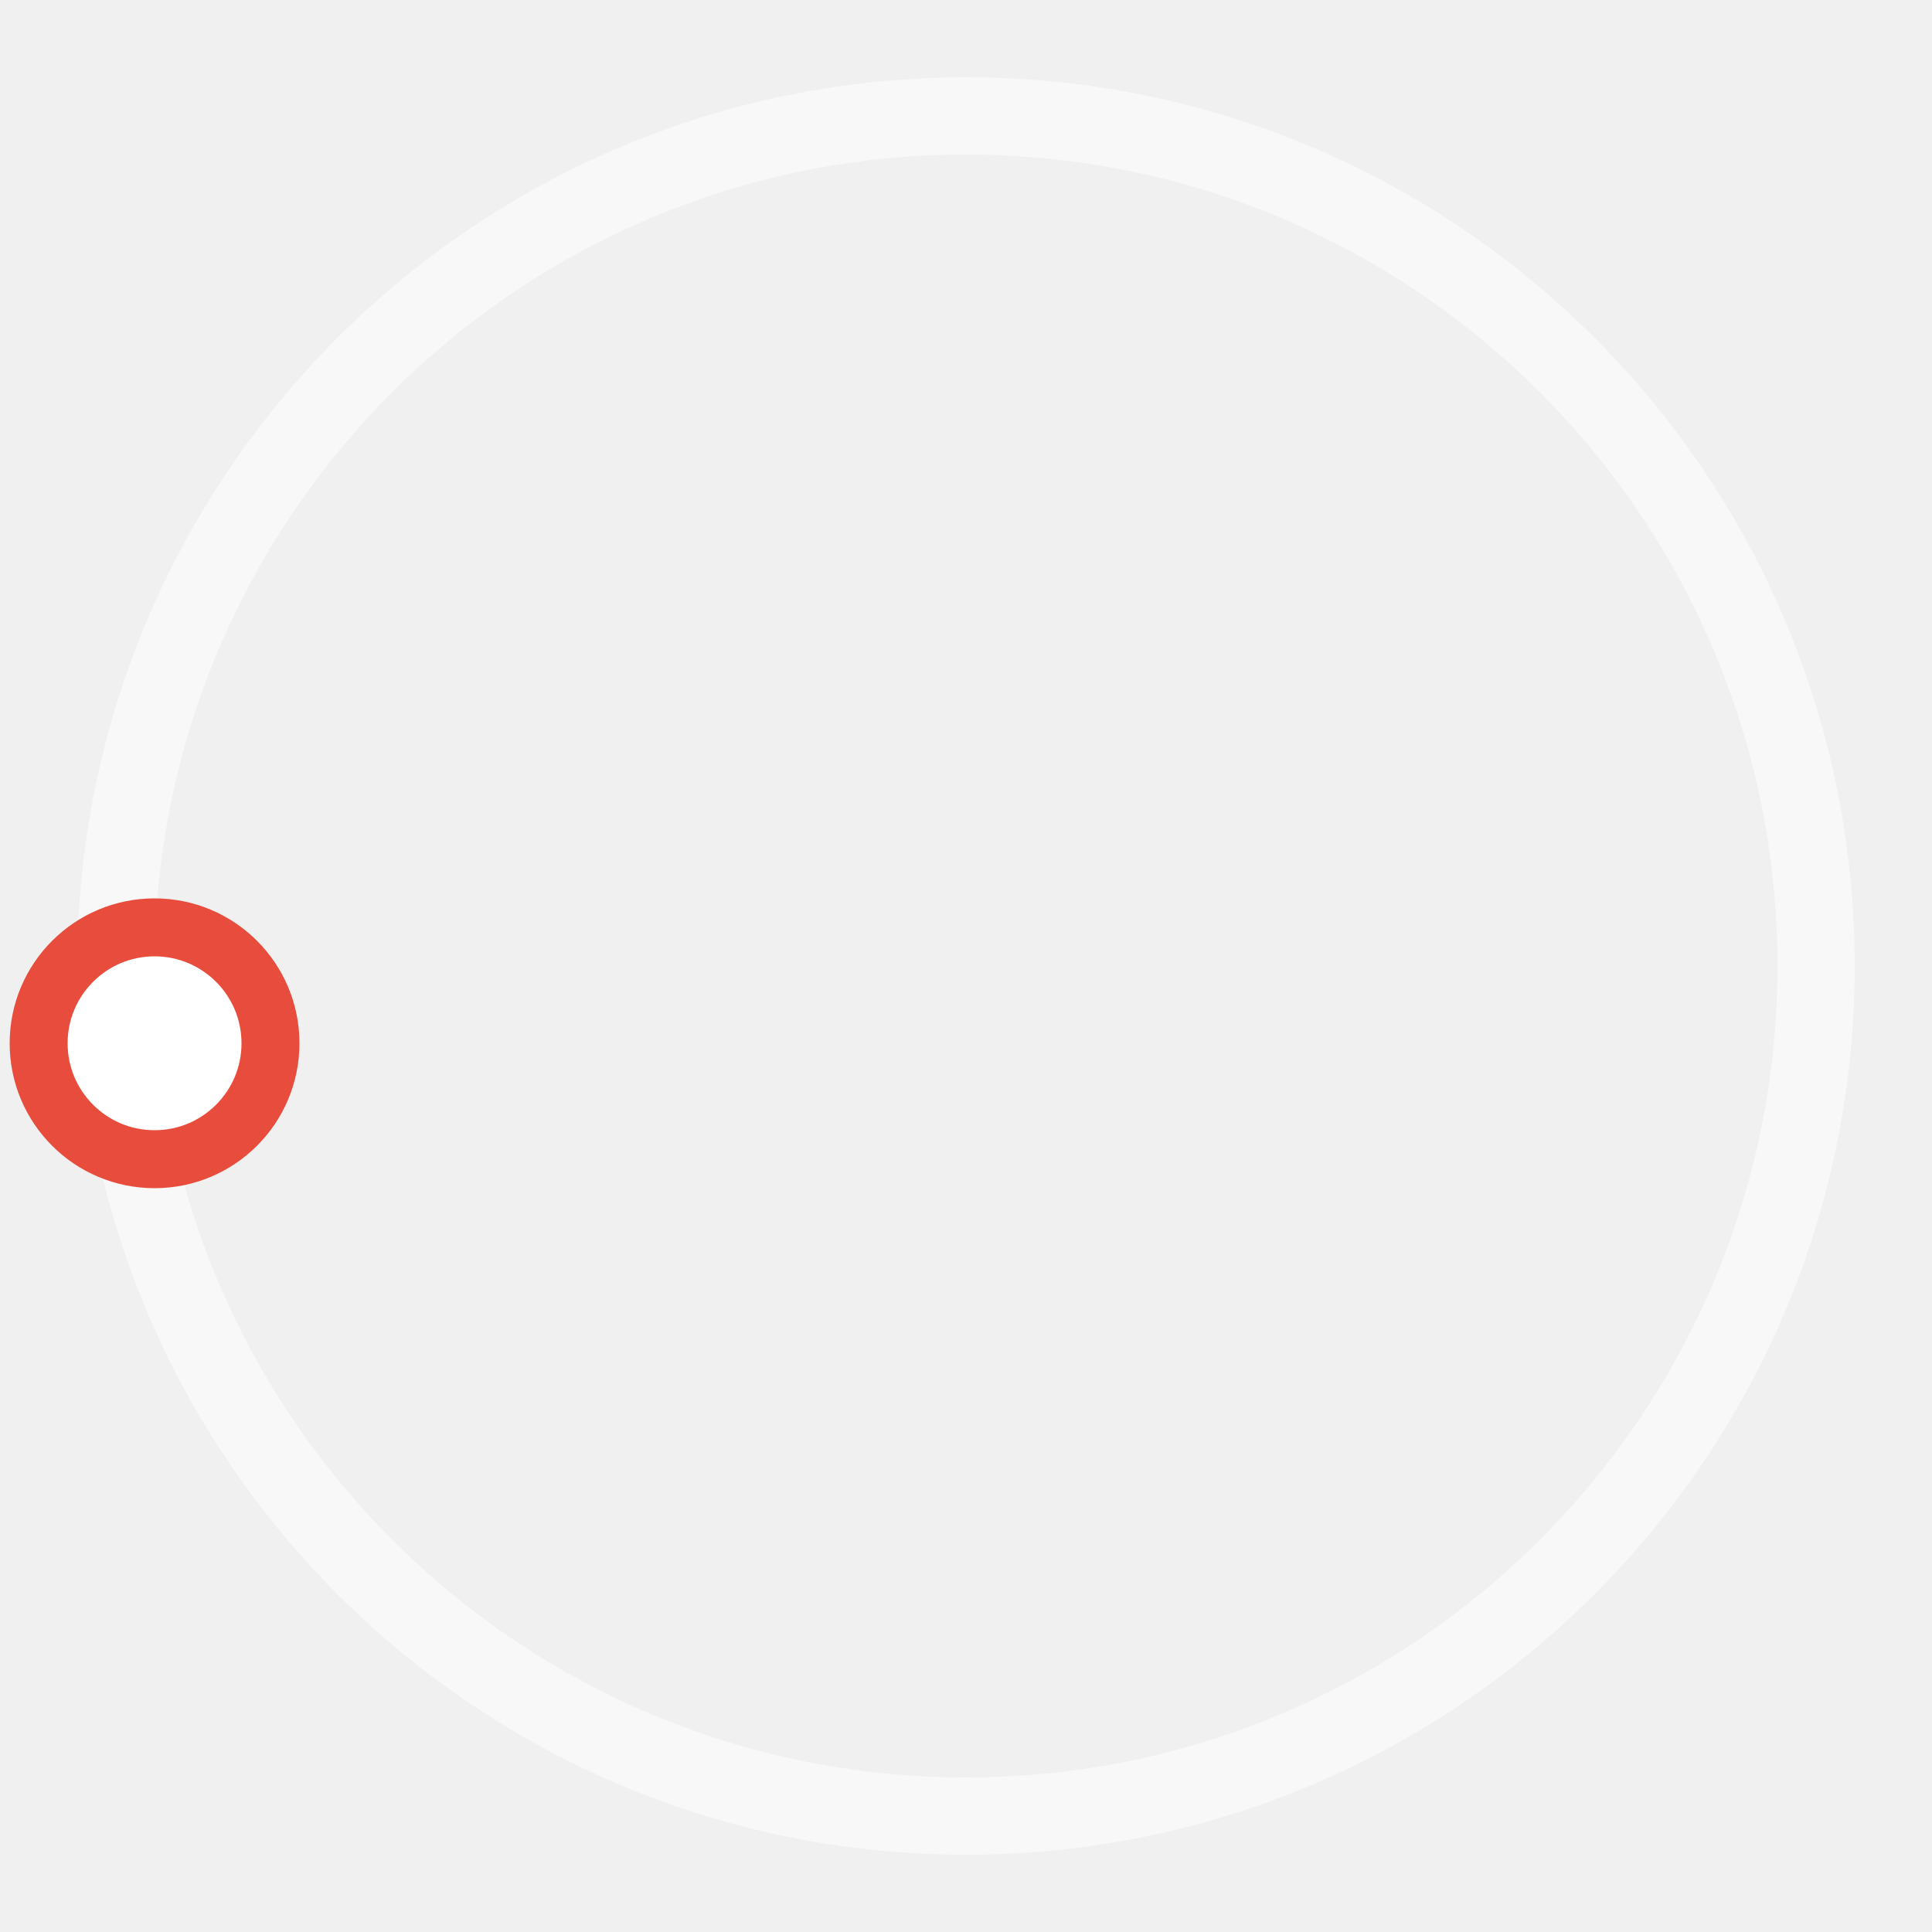
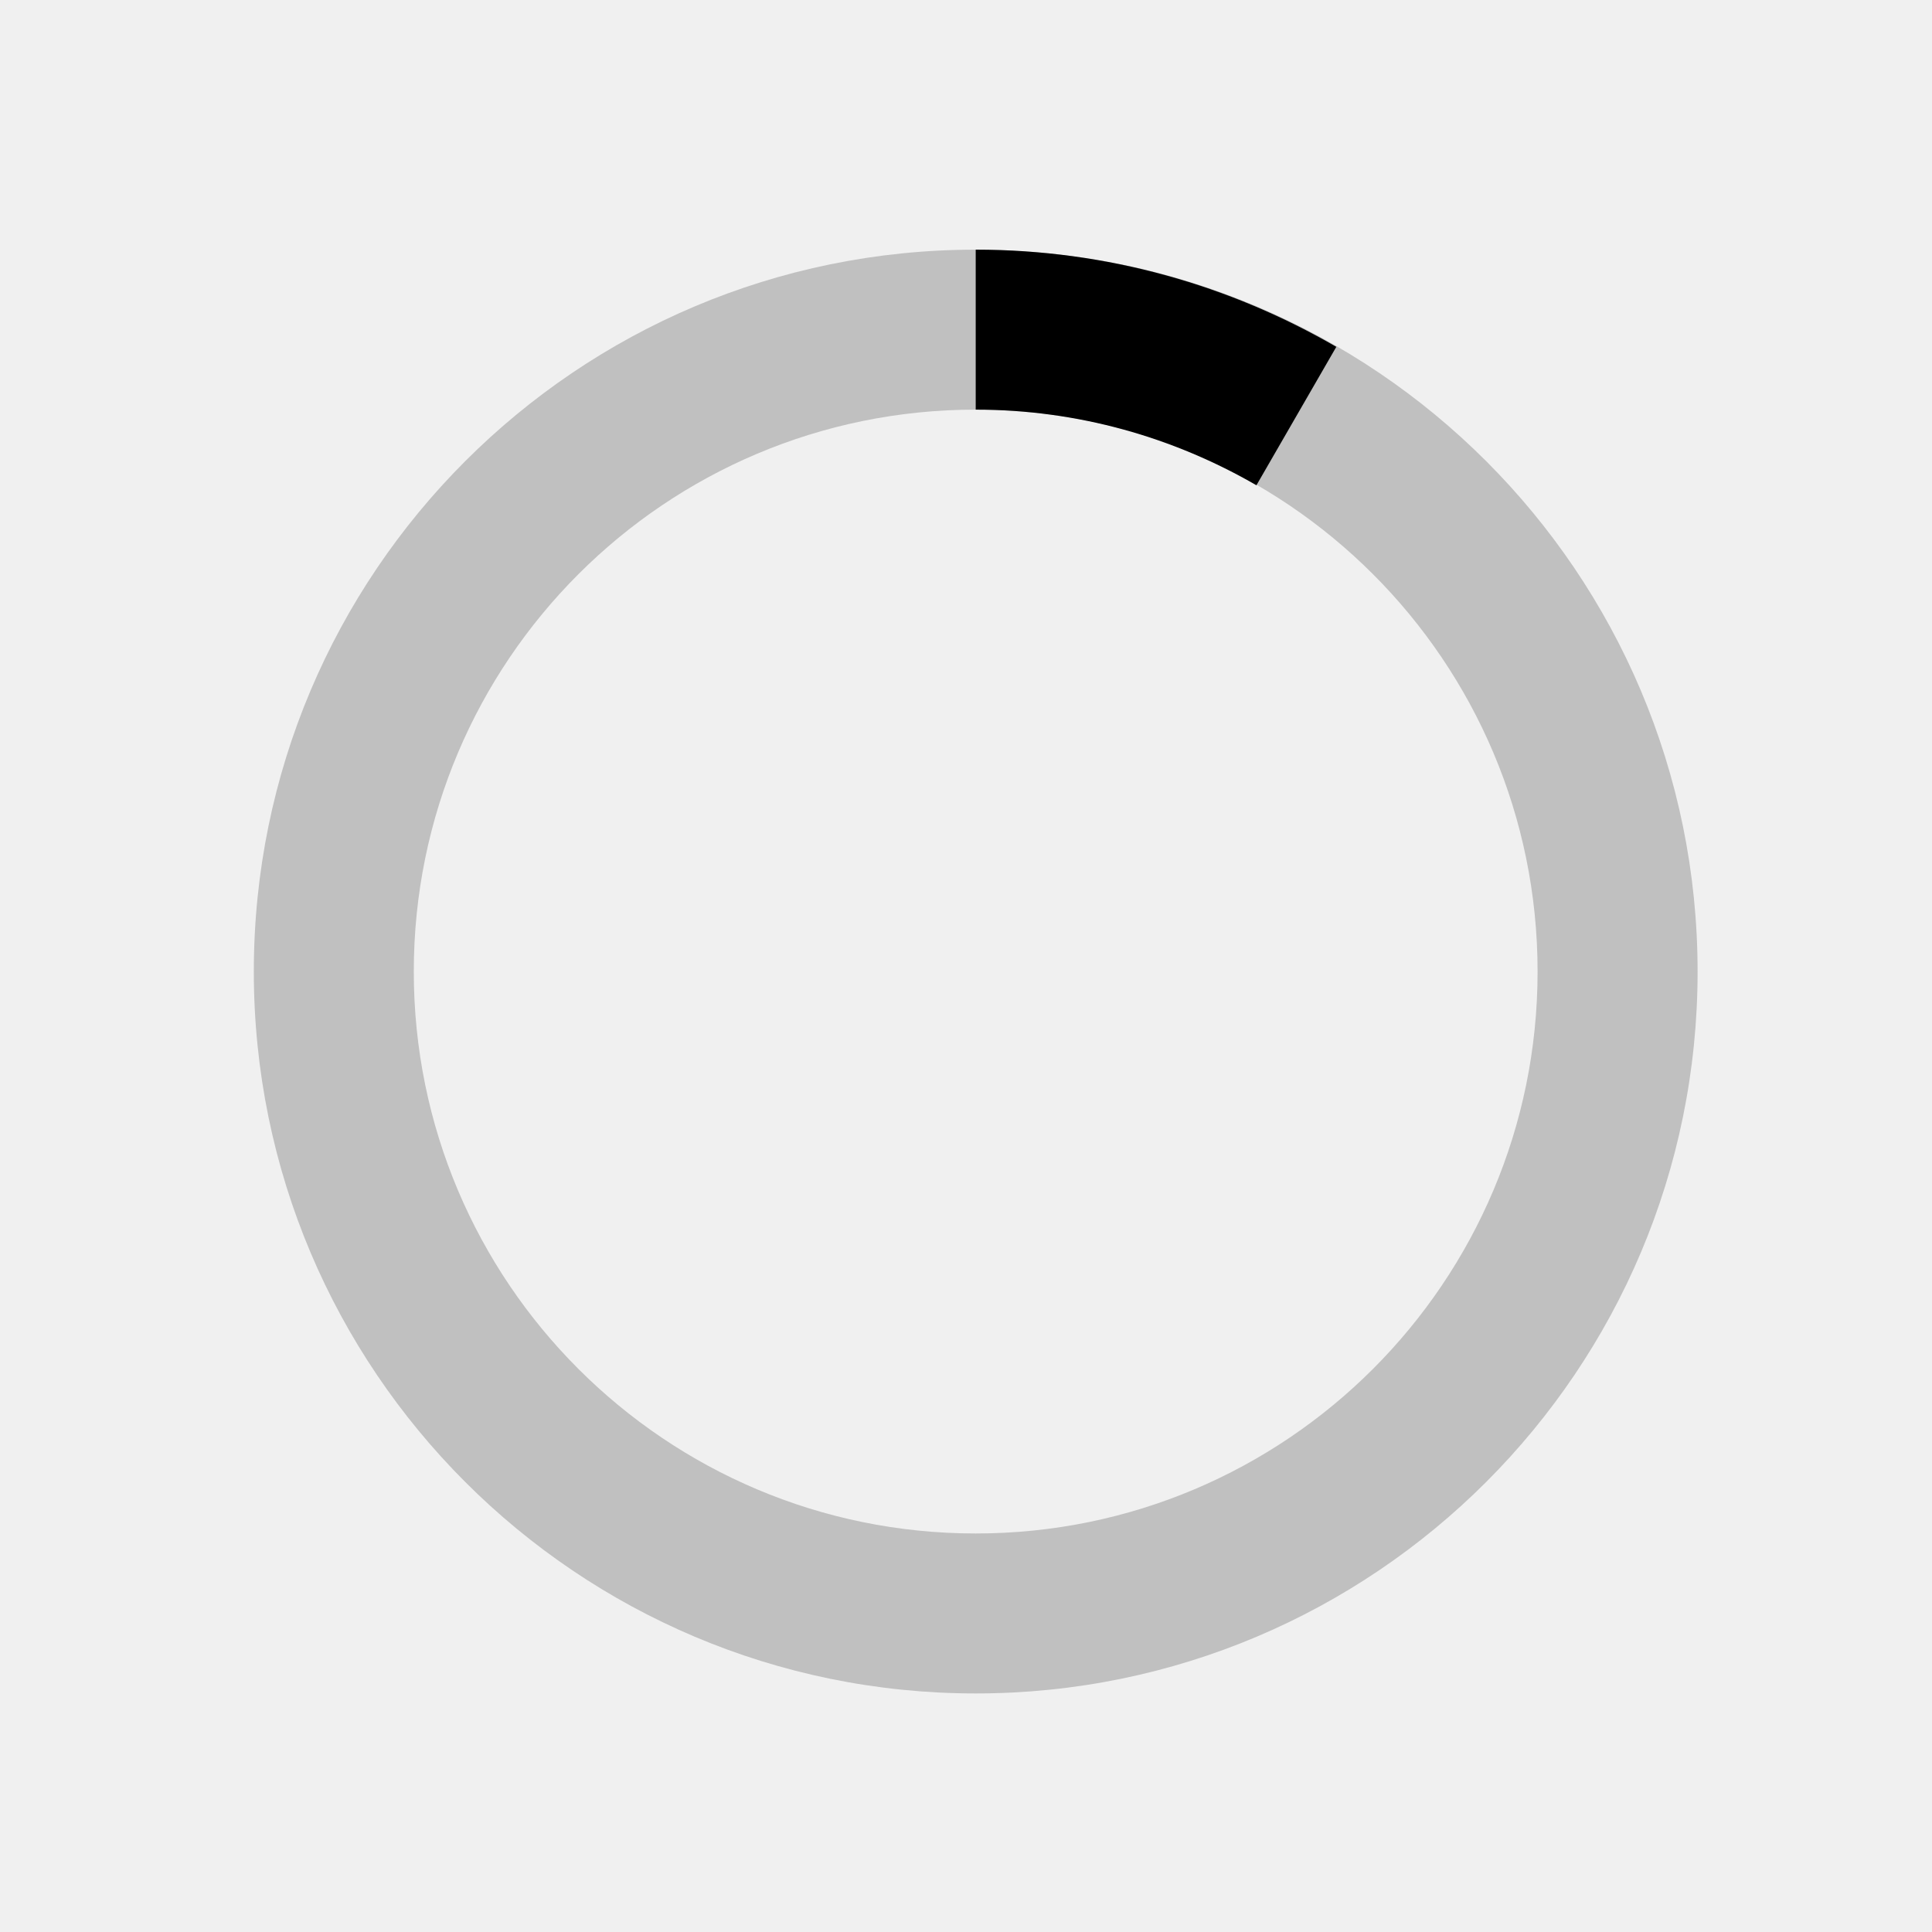
- <svg xmlns="http://www.w3.org/2000/svg" version="1.1" id="L3" x="0px" y="0px" viewBox="0 0 100 100" enable-background="new 0 0 0 0" xml:space="preserve">
-   <circle fill="none" stroke="#fff" stroke-width="4" cx="50" cy="50" r="44" style="opacity:0.5;" />
-   <circle fill="#fff" stroke="#e74c3c" stroke-width="3" cx="8" cy="54" r="6">
-     <animateTransform attributeName="transform" dur="2s" type="rotate" from="0 50 48" to="360 50 52" repeatCount="indefinite" />
-   </circle>
+ <svg xmlns="http://www.w3.org/2000/svg" version="1.1" id="loader-1" x="0px" y="0px" width="150px" height="150px" viewBox="0 0 40 40" enable-background="new 0 0 40 40" xml:space="preserve">
+   <path opacity="0.2" fill="#000" d="M20.201,5.169c-8.254,0-14.946,6.692-14.946,14.946c0,8.255,6.692,14.946,14.946,14.946     s14.946-6.691,14.946-14.946C35.146,11.861,28.455,5.169,20.201,5.169z M20.201,31.749c-6.425,0-11.634-5.208-11.634-11.634     c0-6.425,5.209-11.634,11.634-11.634c6.425,0,11.633,5.209,11.633,11.634C31.834,26.541,26.626,31.749,20.201,31.749z" />
+   <path fill="#000" d="M26.013,10.047l1.654-2.866c-2.198-1.272-4.743-2.012-7.466-2.012h0v3.312h0     C22.32,8.481,24.301,9.057,26.013,10.047z">
+     <animateTransform attributeType="xml" attributeName="transform" type="rotate" from="0 20 20" to="360 20 20" dur="0.5s" repeatCount="indefinite" />
+   </path>
</svg>
